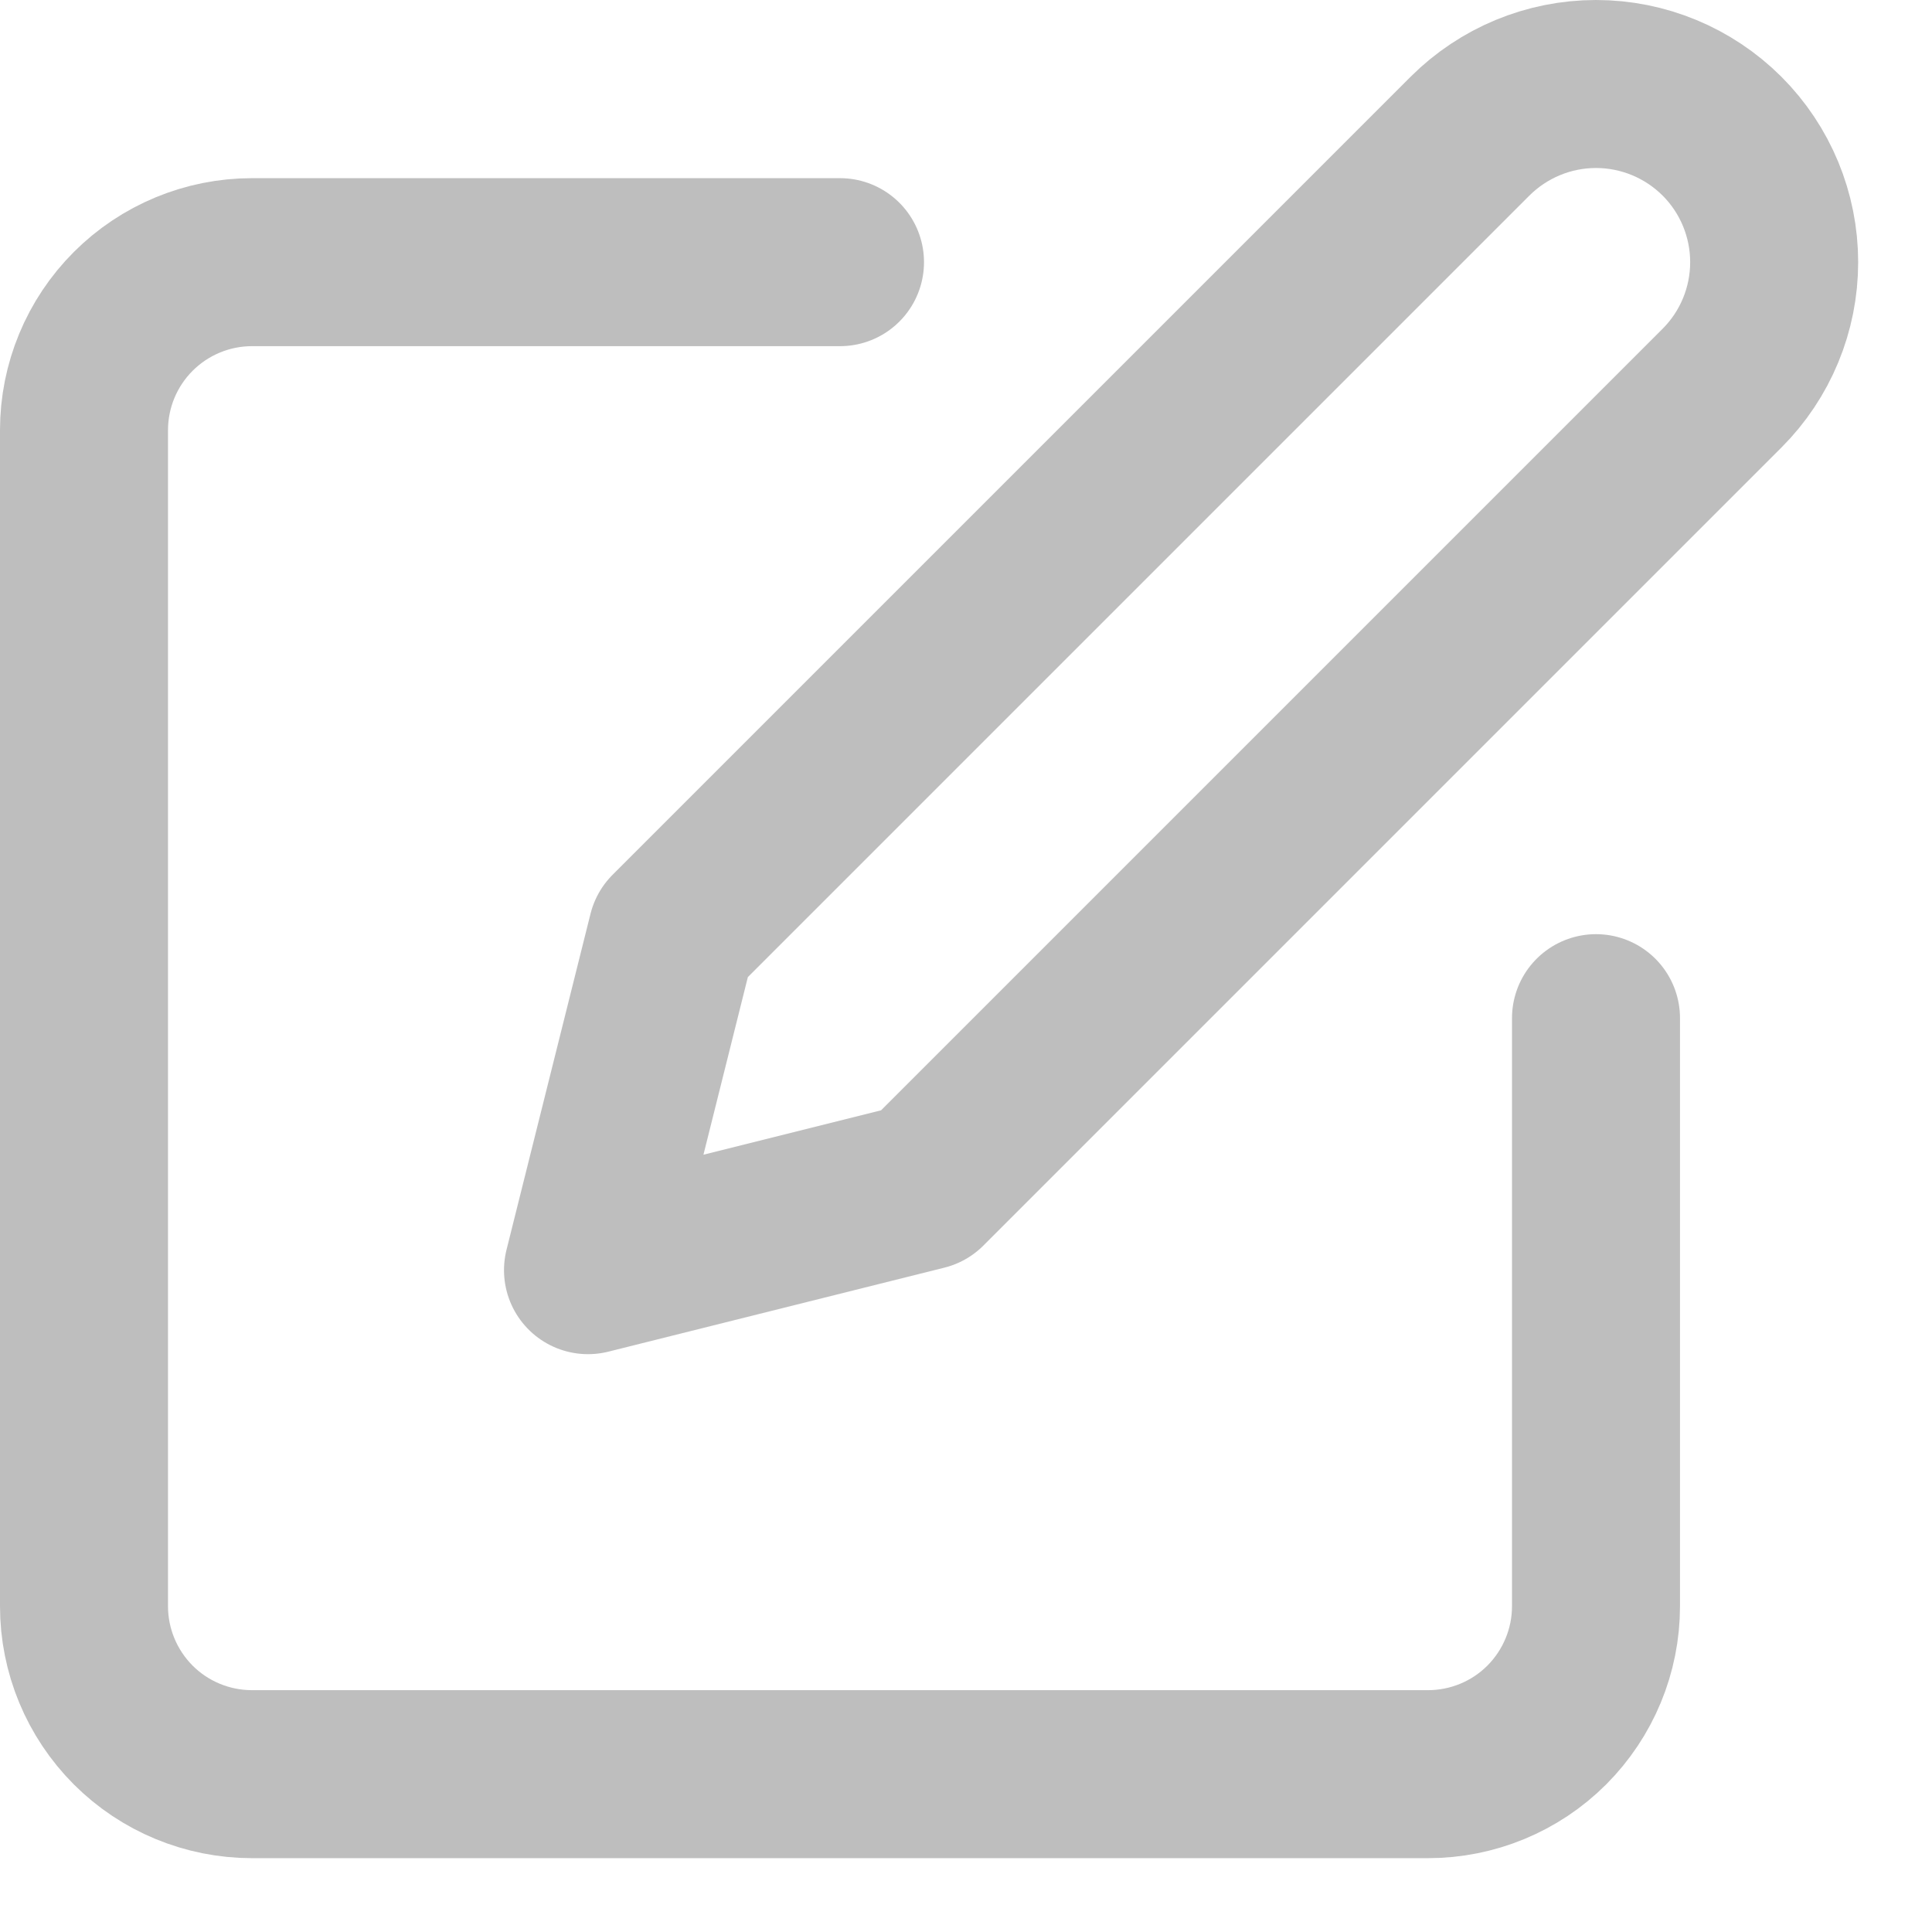
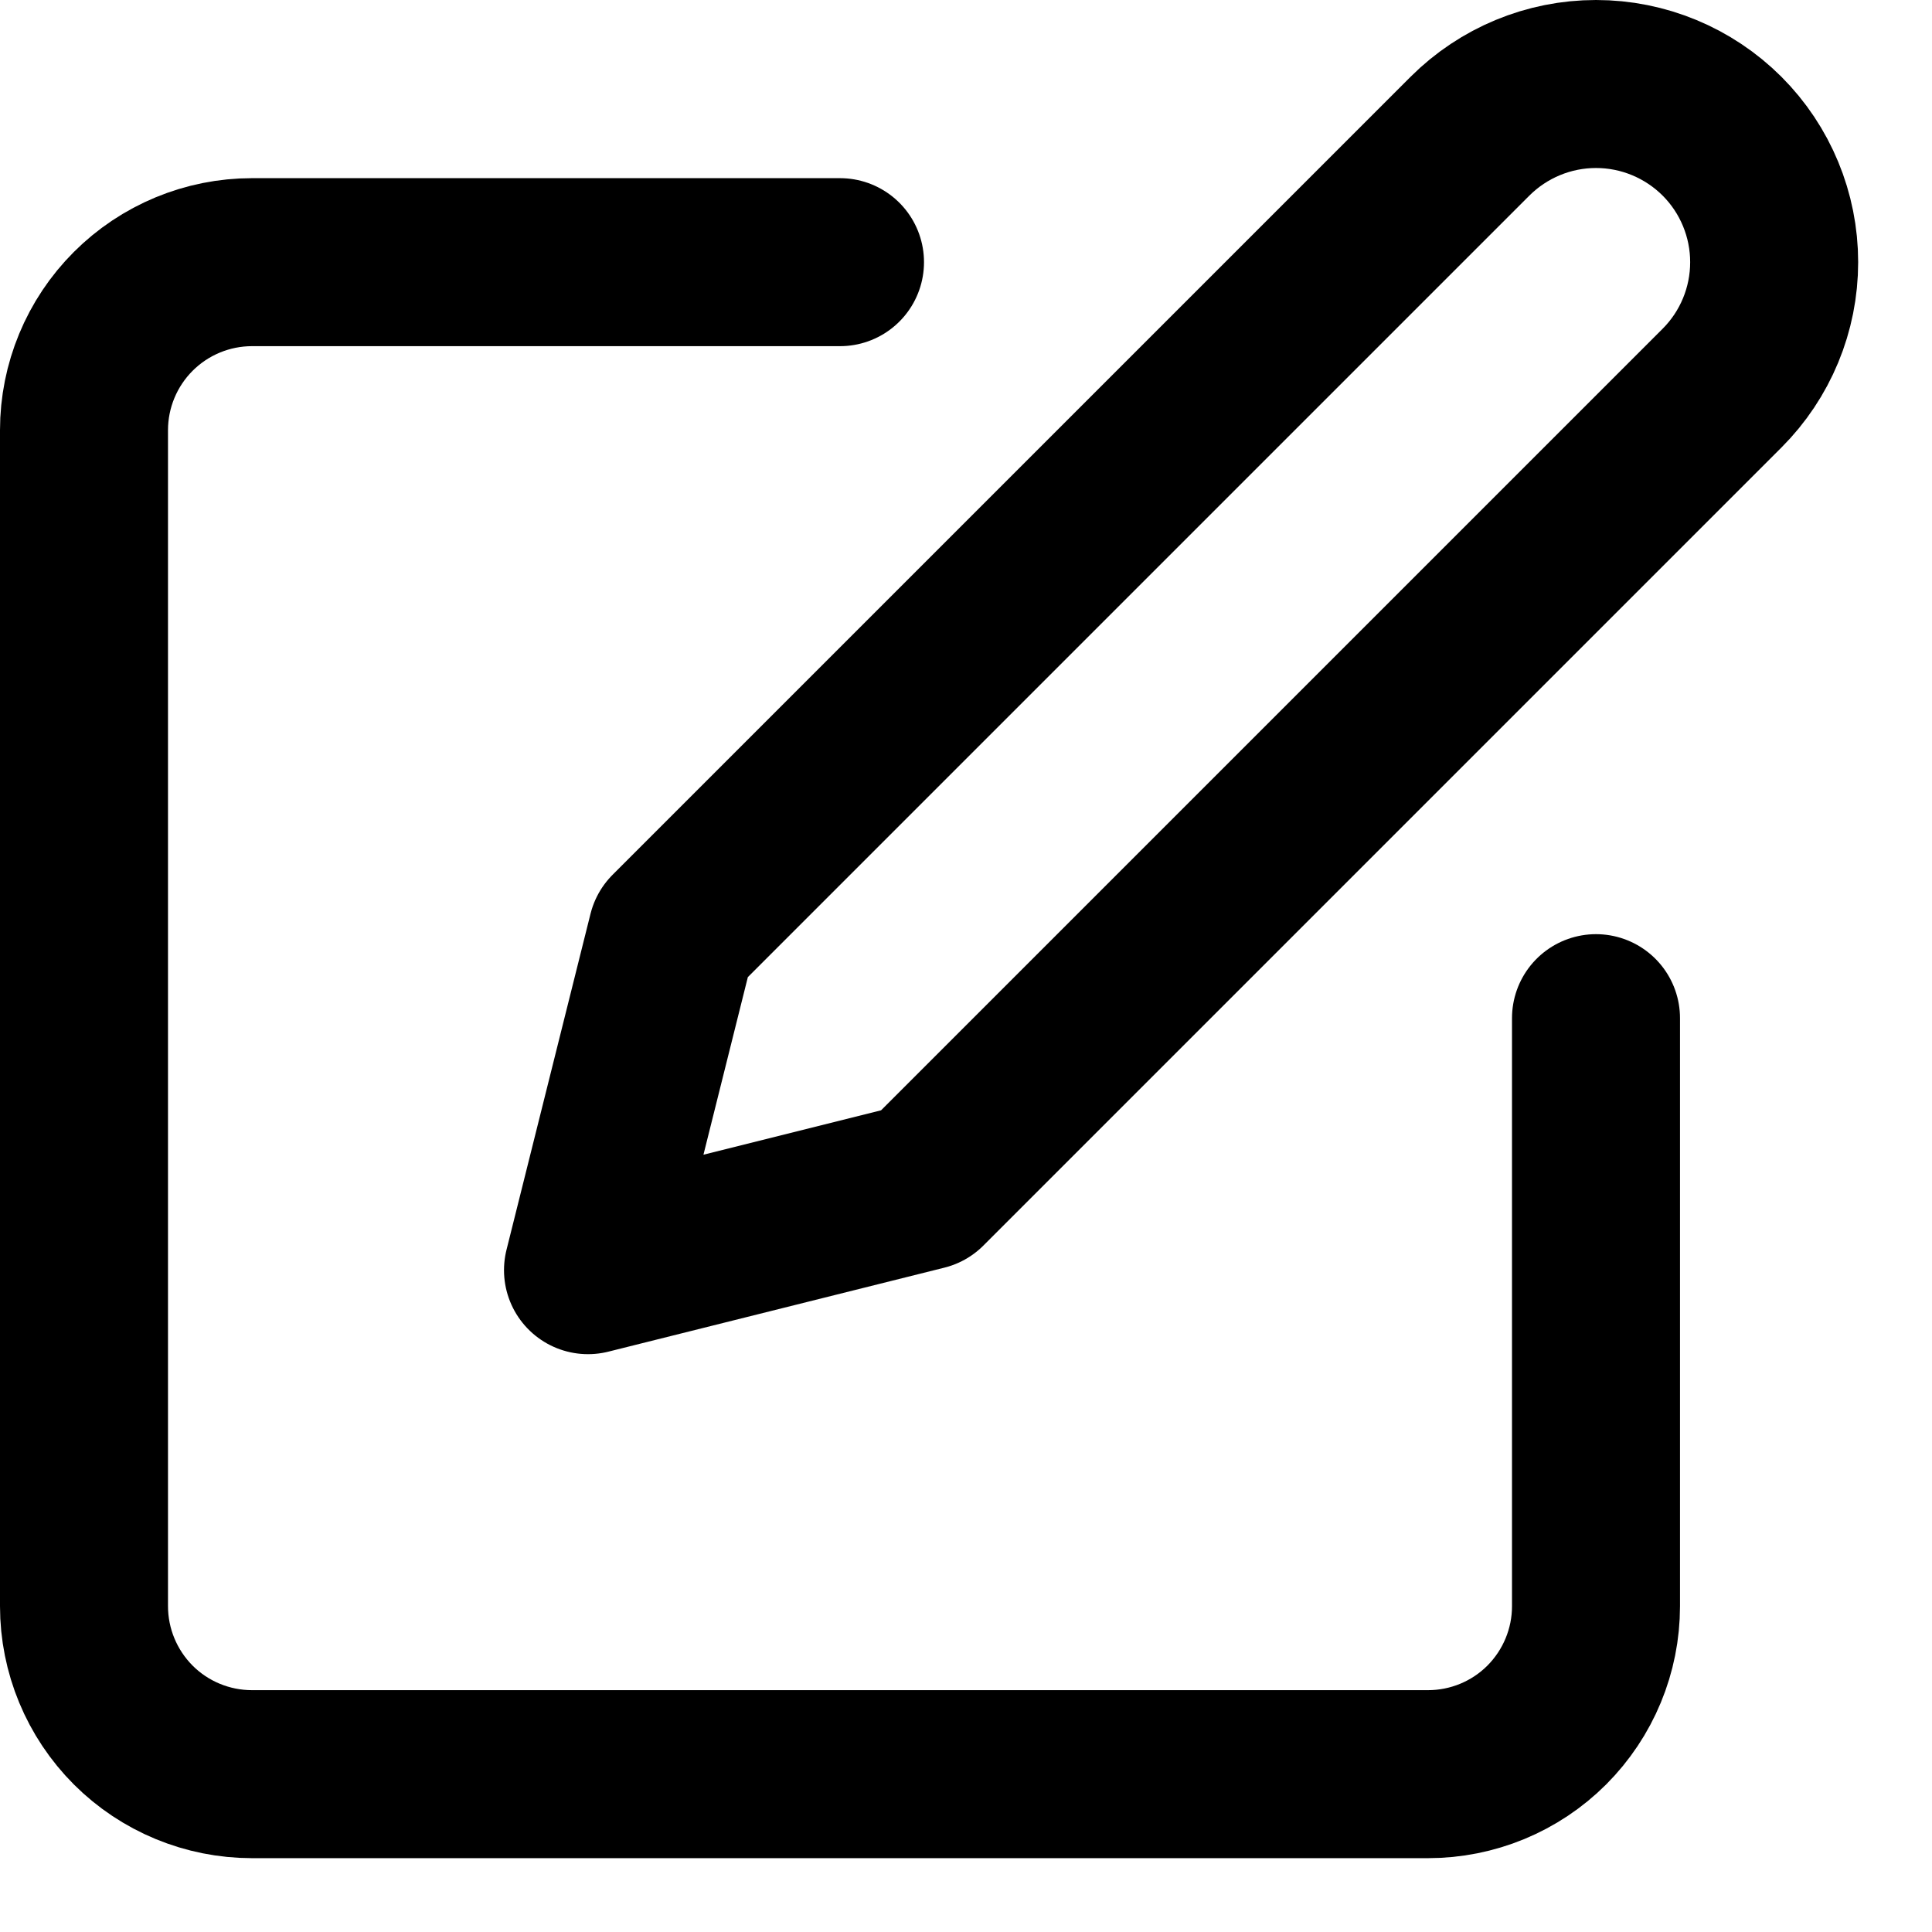
<svg xmlns="http://www.w3.org/2000/svg" width="23" height="23" viewBox="0 0 23 23" fill="none">
-   <path d="M17.5 1.621C17.898 1.224 18.437 1 19 1C19.563 1 20.102 1.224 20.5 1.621C20.898 2.019 21.121 2.559 21.121 3.121C21.121 3.684 20.898 4.223 20.5 4.621L11 14.121L7 15.121L8 11.121L17.5 1.621Z" stroke="#BEBEBE" stroke-width="2" stroke-linecap="round" stroke-linejoin="round" />
-   <path d="M10 3.121H3C2.47 3.121 1.961 3.332 1.586 3.707C1.211 4.082 1 4.591 1 5.121V19.121C1 19.652 1.211 20.16 1.586 20.536C1.961 20.911 2.47 21.121 3 21.121H17C17.53 21.121 18.039 20.911 18.414 20.536C18.789 20.16 19 19.652 19 19.121V12.121" stroke="#BEBEBE" stroke-width="2" stroke-linecap="round" stroke-linejoin="round" />
+   <path d="M17.5 1.621C17.898 1.224 18.437 1 19 1C19.563 1 20.102 1.224 20.5 1.621C20.898 2.019 21.121 2.559 21.121 3.121C21.121 3.684 20.898 4.223 20.5 4.621L11 14.121L7 15.121L8 11.121L17.5 1.621Z" stroke="currentColor" stroke-width="2" stroke-linecap="round" stroke-linejoin="round" />
+   <path d="M10 3.121H3C2.47 3.121 1.961 3.332 1.586 3.707C1.211 4.082 1 4.591 1 5.121V19.121C1 19.652 1.211 20.16 1.586 20.536C1.961 20.911 2.47 21.121 3 21.121H17C17.53 21.121 18.039 20.911 18.414 20.536C18.789 20.16 19 19.652 19 19.121V12.121" stroke="currentColor" stroke-width="2" stroke-linecap="round" stroke-linejoin="round" />
</svg>
